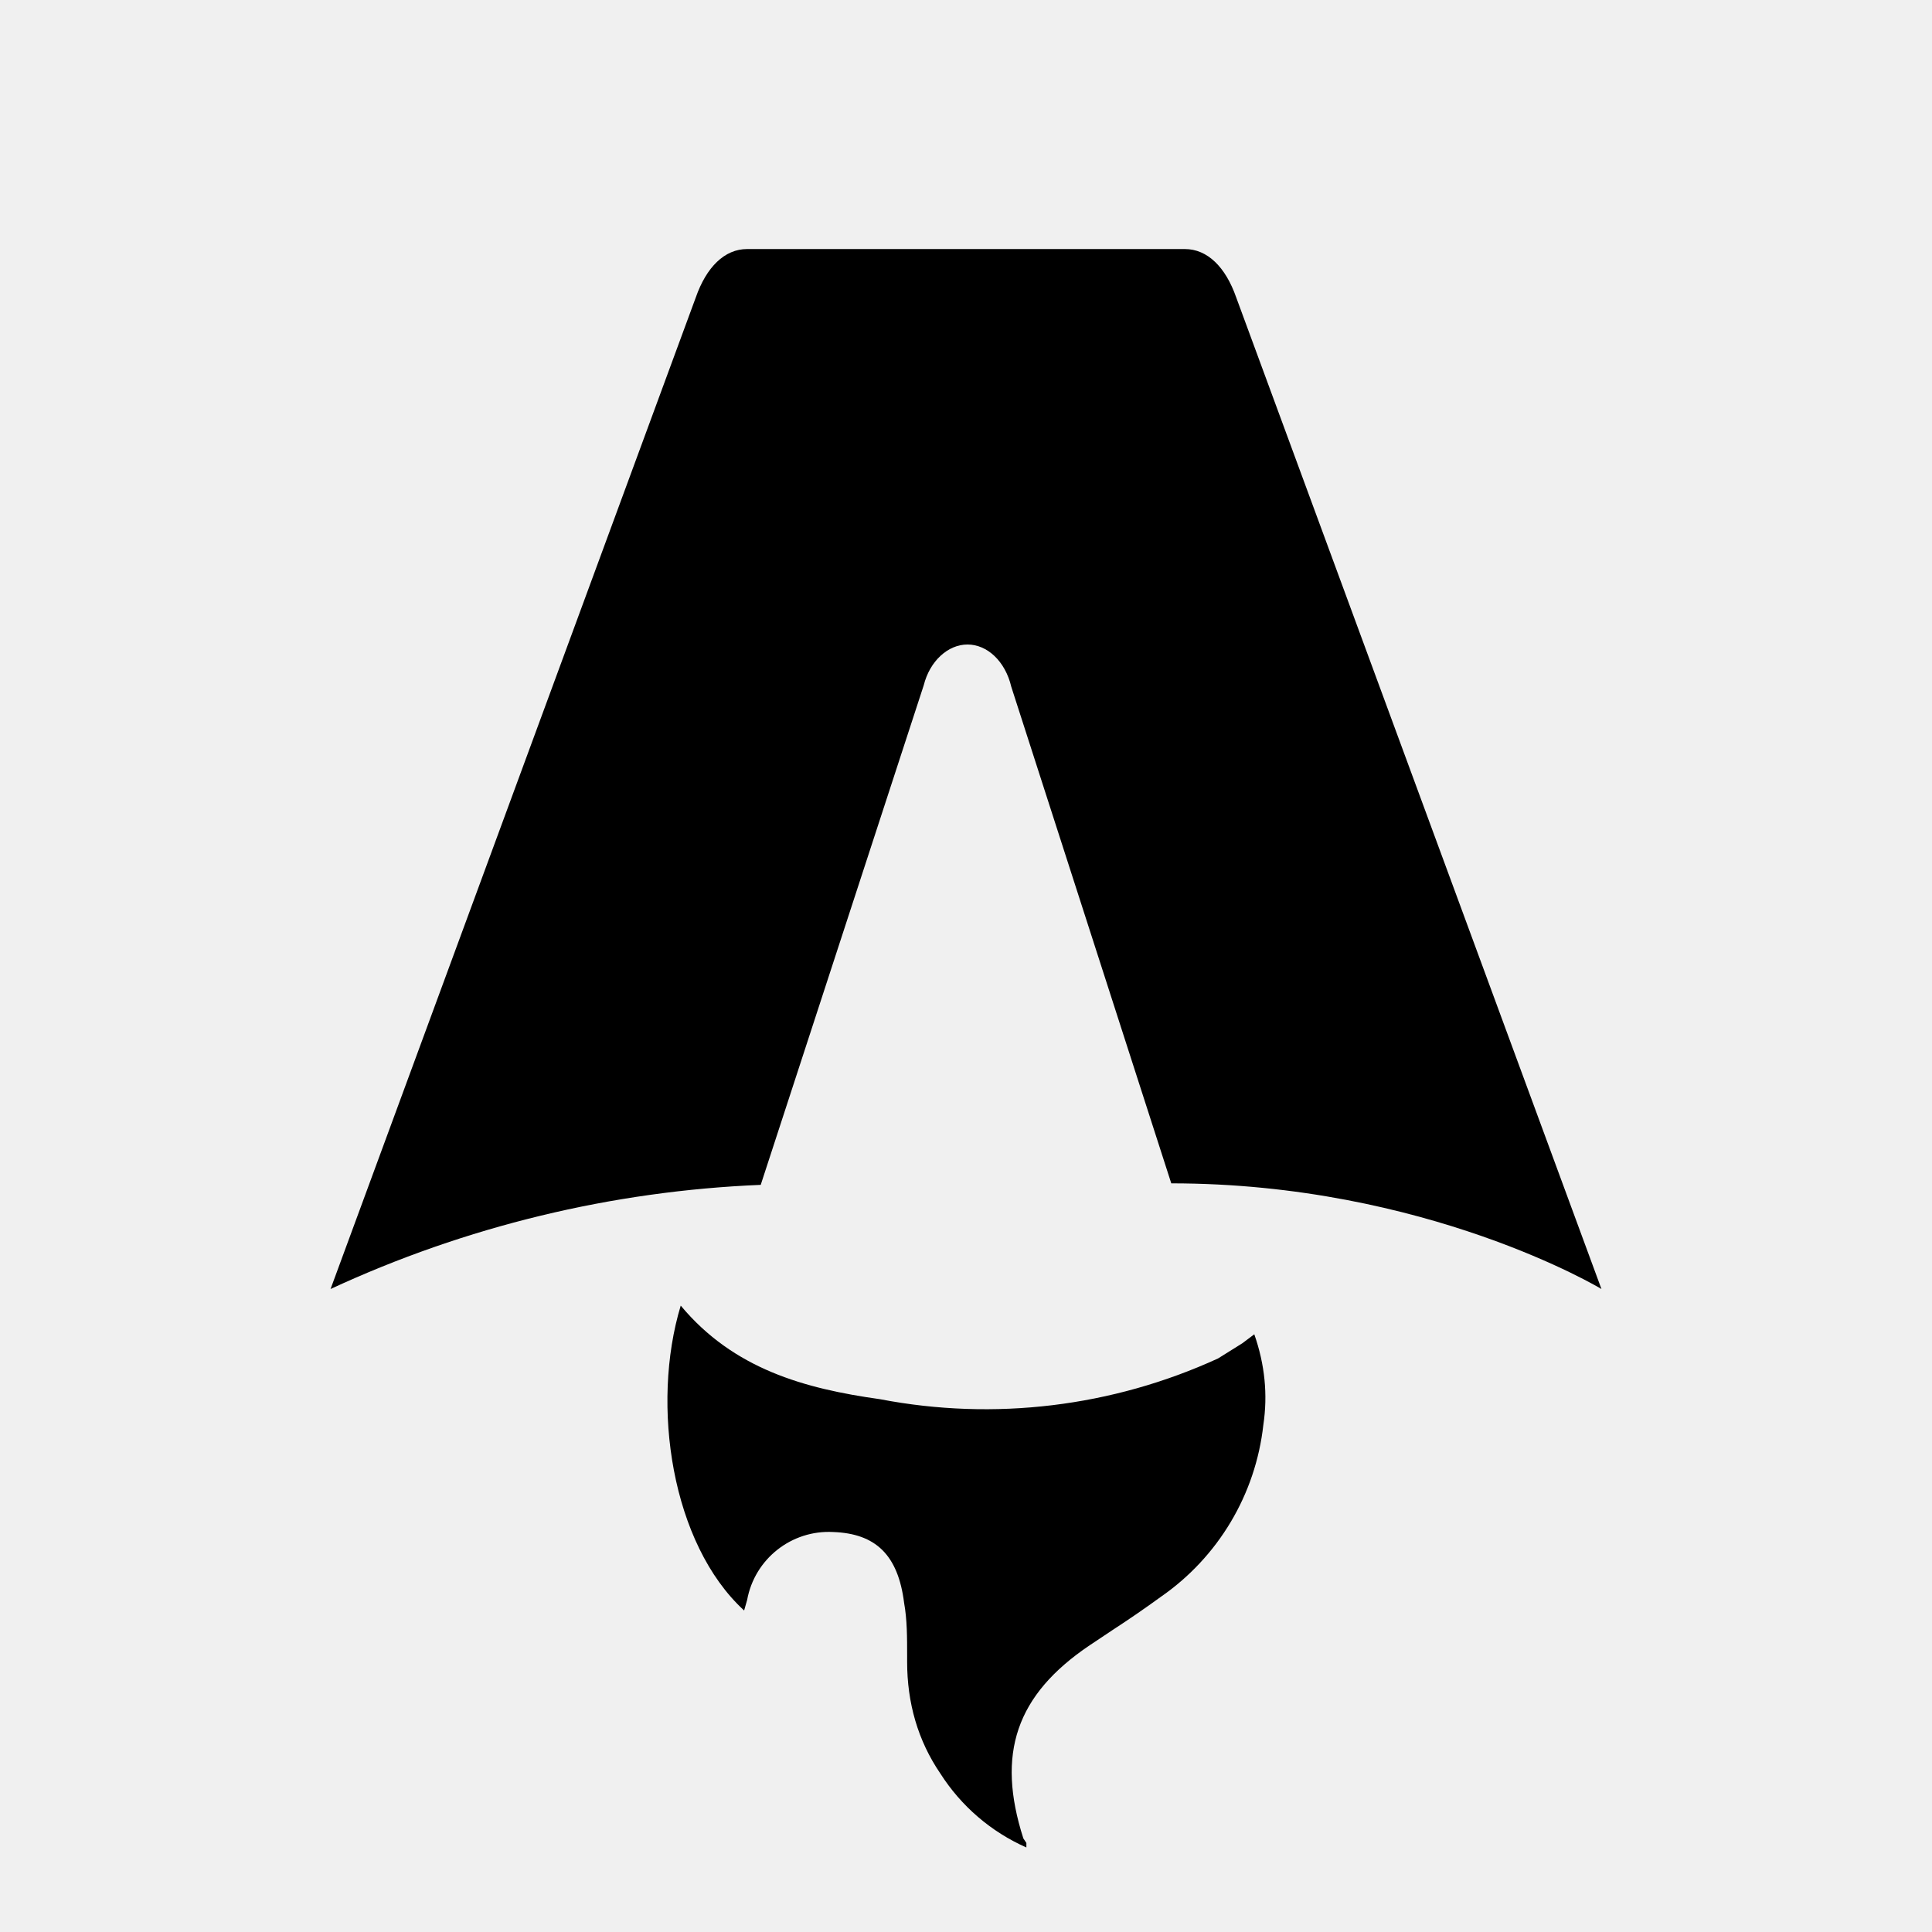
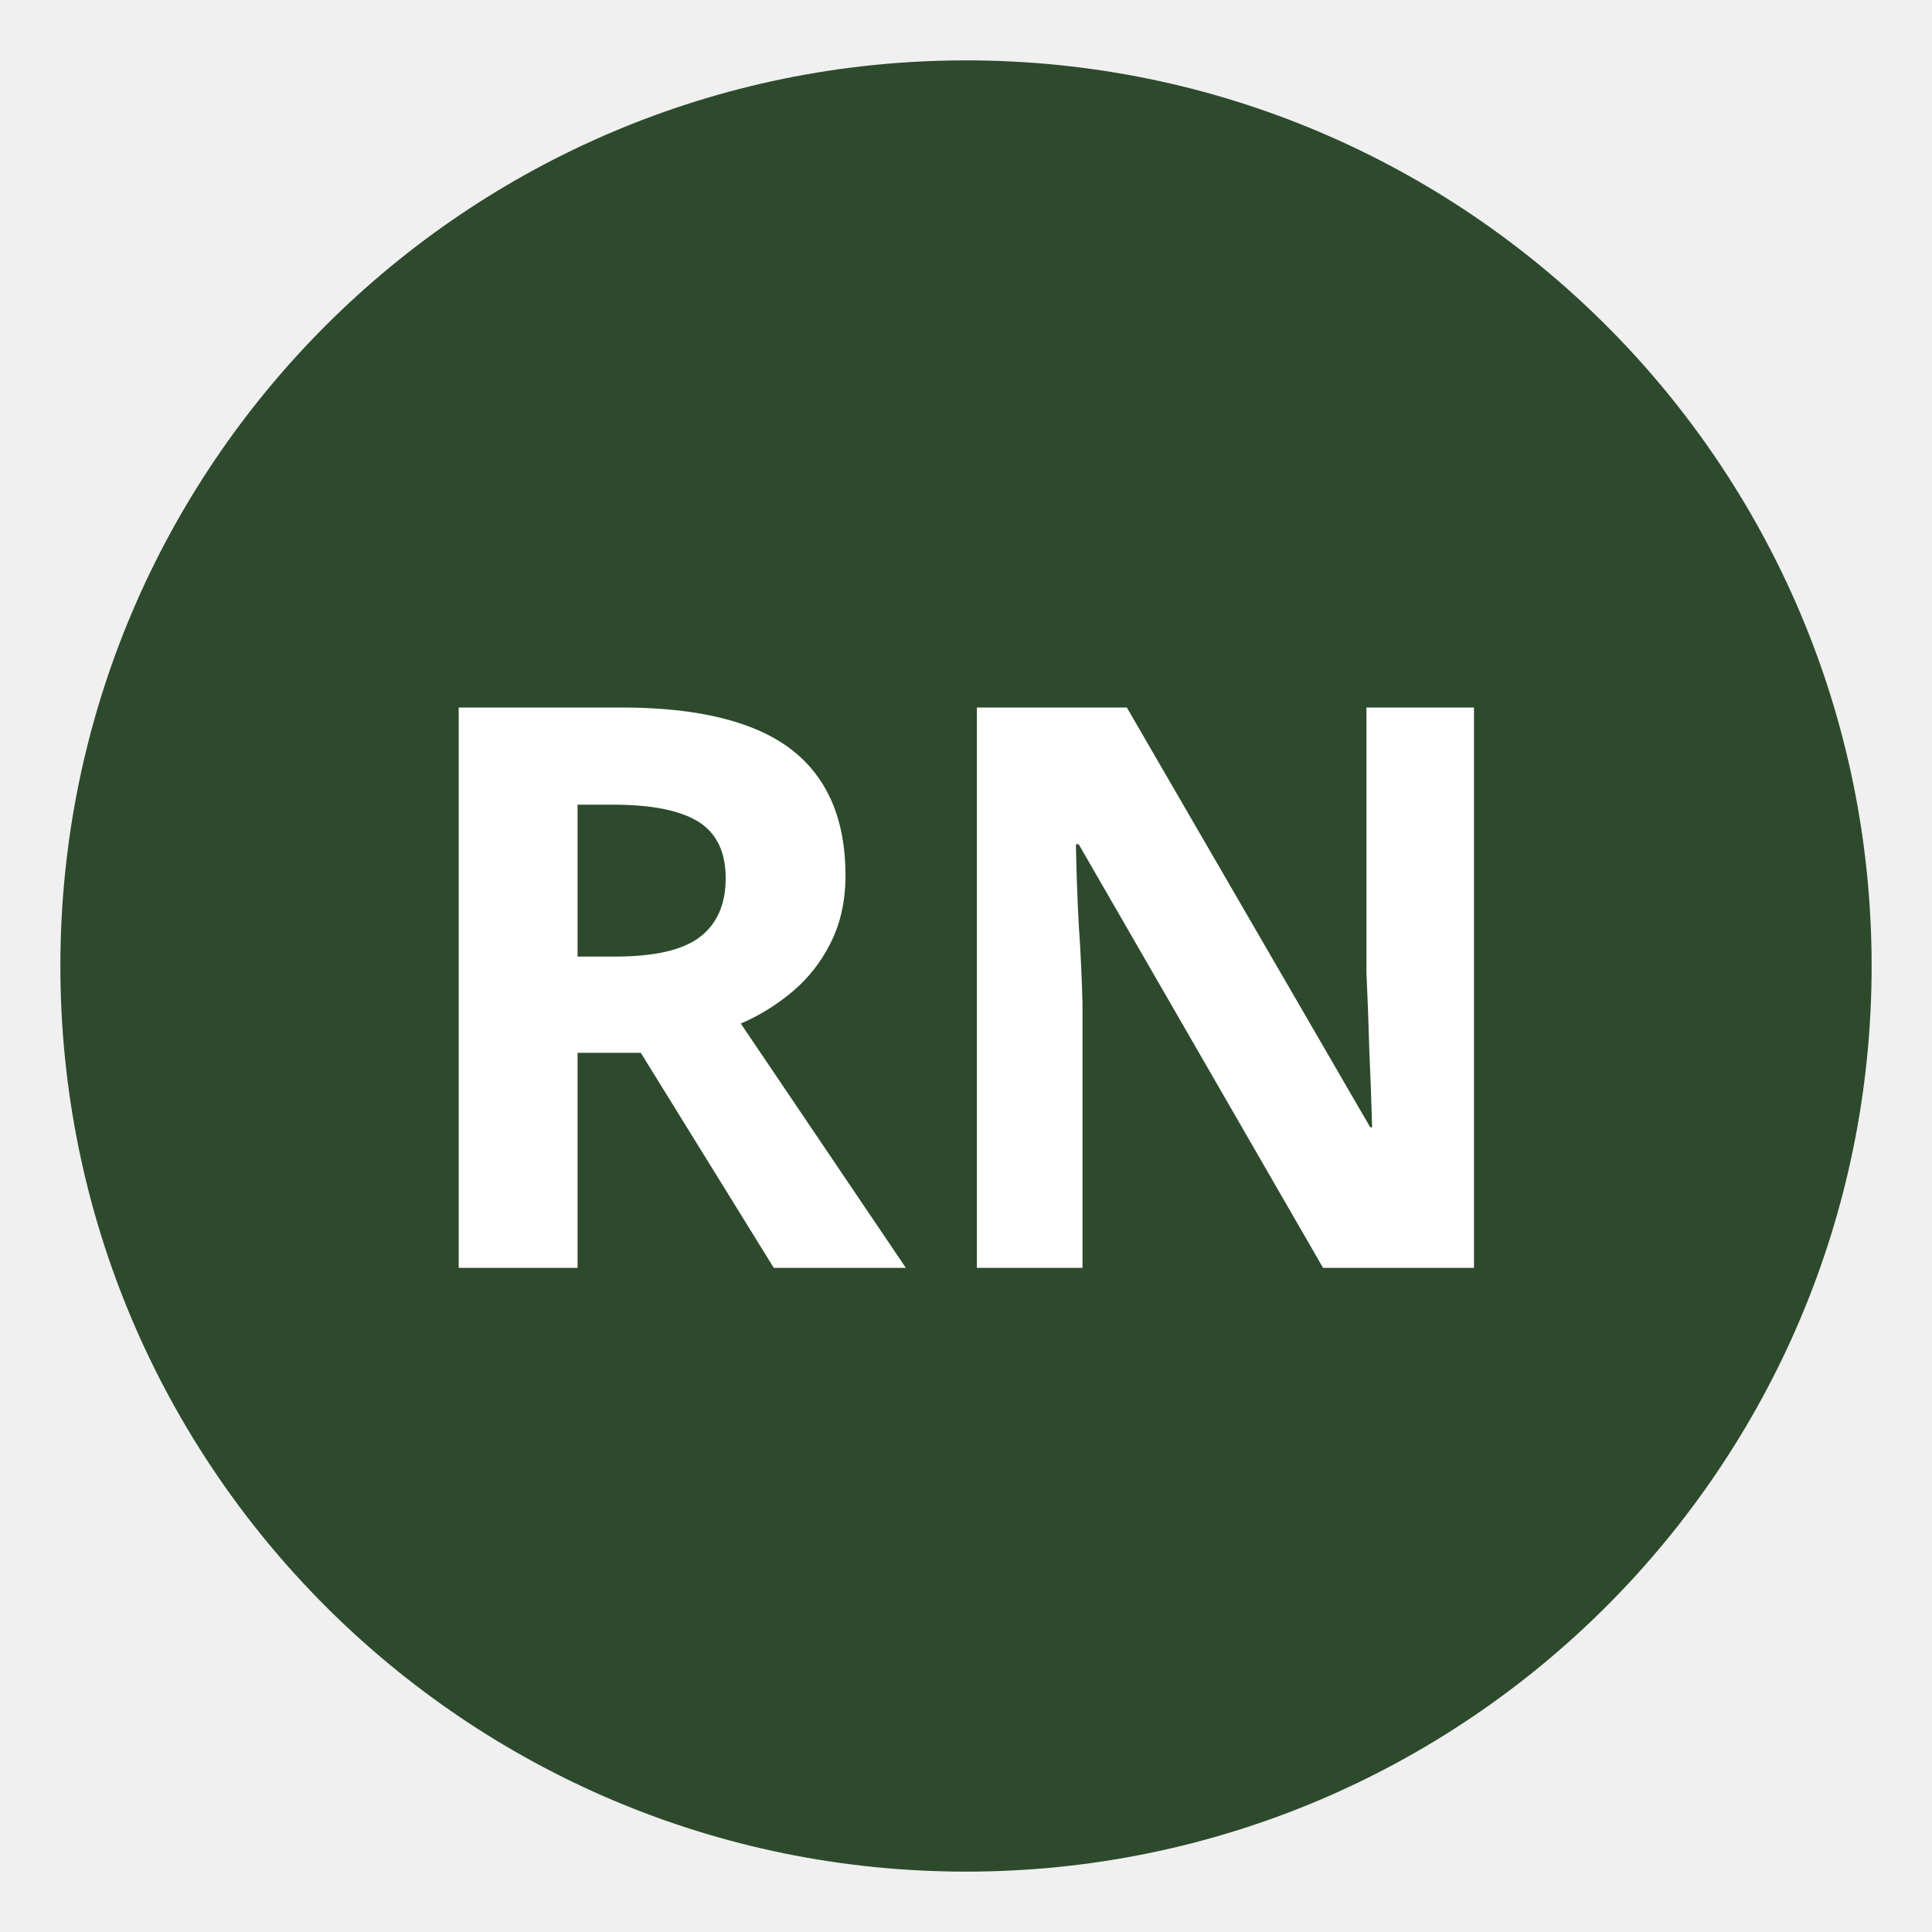
- <svg xmlns="http://www.w3.org/2000/svg" fill="none" viewBox="0 0 128 128">
-   <path d="M50.4 78.5a75.1 75.1 0 0 0-28.5 6.9l24.2-65.7c.7-2 1.9-3.2 3.4-3.2h29c1.5 0 2.7 1.2 3.4 3.2l24.2 65.7s-11.6-7-28.5-7L67 45.5c-.4-1.7-1.6-2.8-2.9-2.8-1.3 0-2.5 1.1-2.9 2.7L50.4 78.5Zm-1.1 28.2Zm-4.2-20.2c-2 6.6-.6 15.8 4.2 20.2a17.5 17.5 0 0 1 .2-.7 5.5 5.5 0 0 1 5.7-4.5c2.8.1 4.3 1.5 4.7 4.7.2 1.1.2 2.3.2 3.5v.4c0 2.7.7 5.2 2.2 7.4a13 13 0 0 0 5.7 4.9v-.3l-.2-.3c-1.8-5.6-.5-9.5 4.4-12.8l1.5-1a73 73 0 0 0 3.2-2.2 16 16 0 0 0 6.8-11.4c.3-2 .1-4-.6-6l-.8.6-1.6 1a37 37 0 0 1-22.4 2.7c-5-.7-9.7-2-13.2-6.2Z" />
-   <style>
-         path { fill: #000; }
-         @media (prefers-color-scheme: dark) {
-             path { fill: #FFF; }
-         }
-     </style>
+ <svg xmlns="http://www.w3.org/2000/svg" viewBox="0 0 32 32">
+   <circle cx="16" cy="16" r="15" fill="#2D4A2D" />
+   <text x="16" y="21" text-anchor="middle" font-family="system-ui, sans-serif" font-size="13" font-weight="700" fill="white">RN</text>
</svg>
